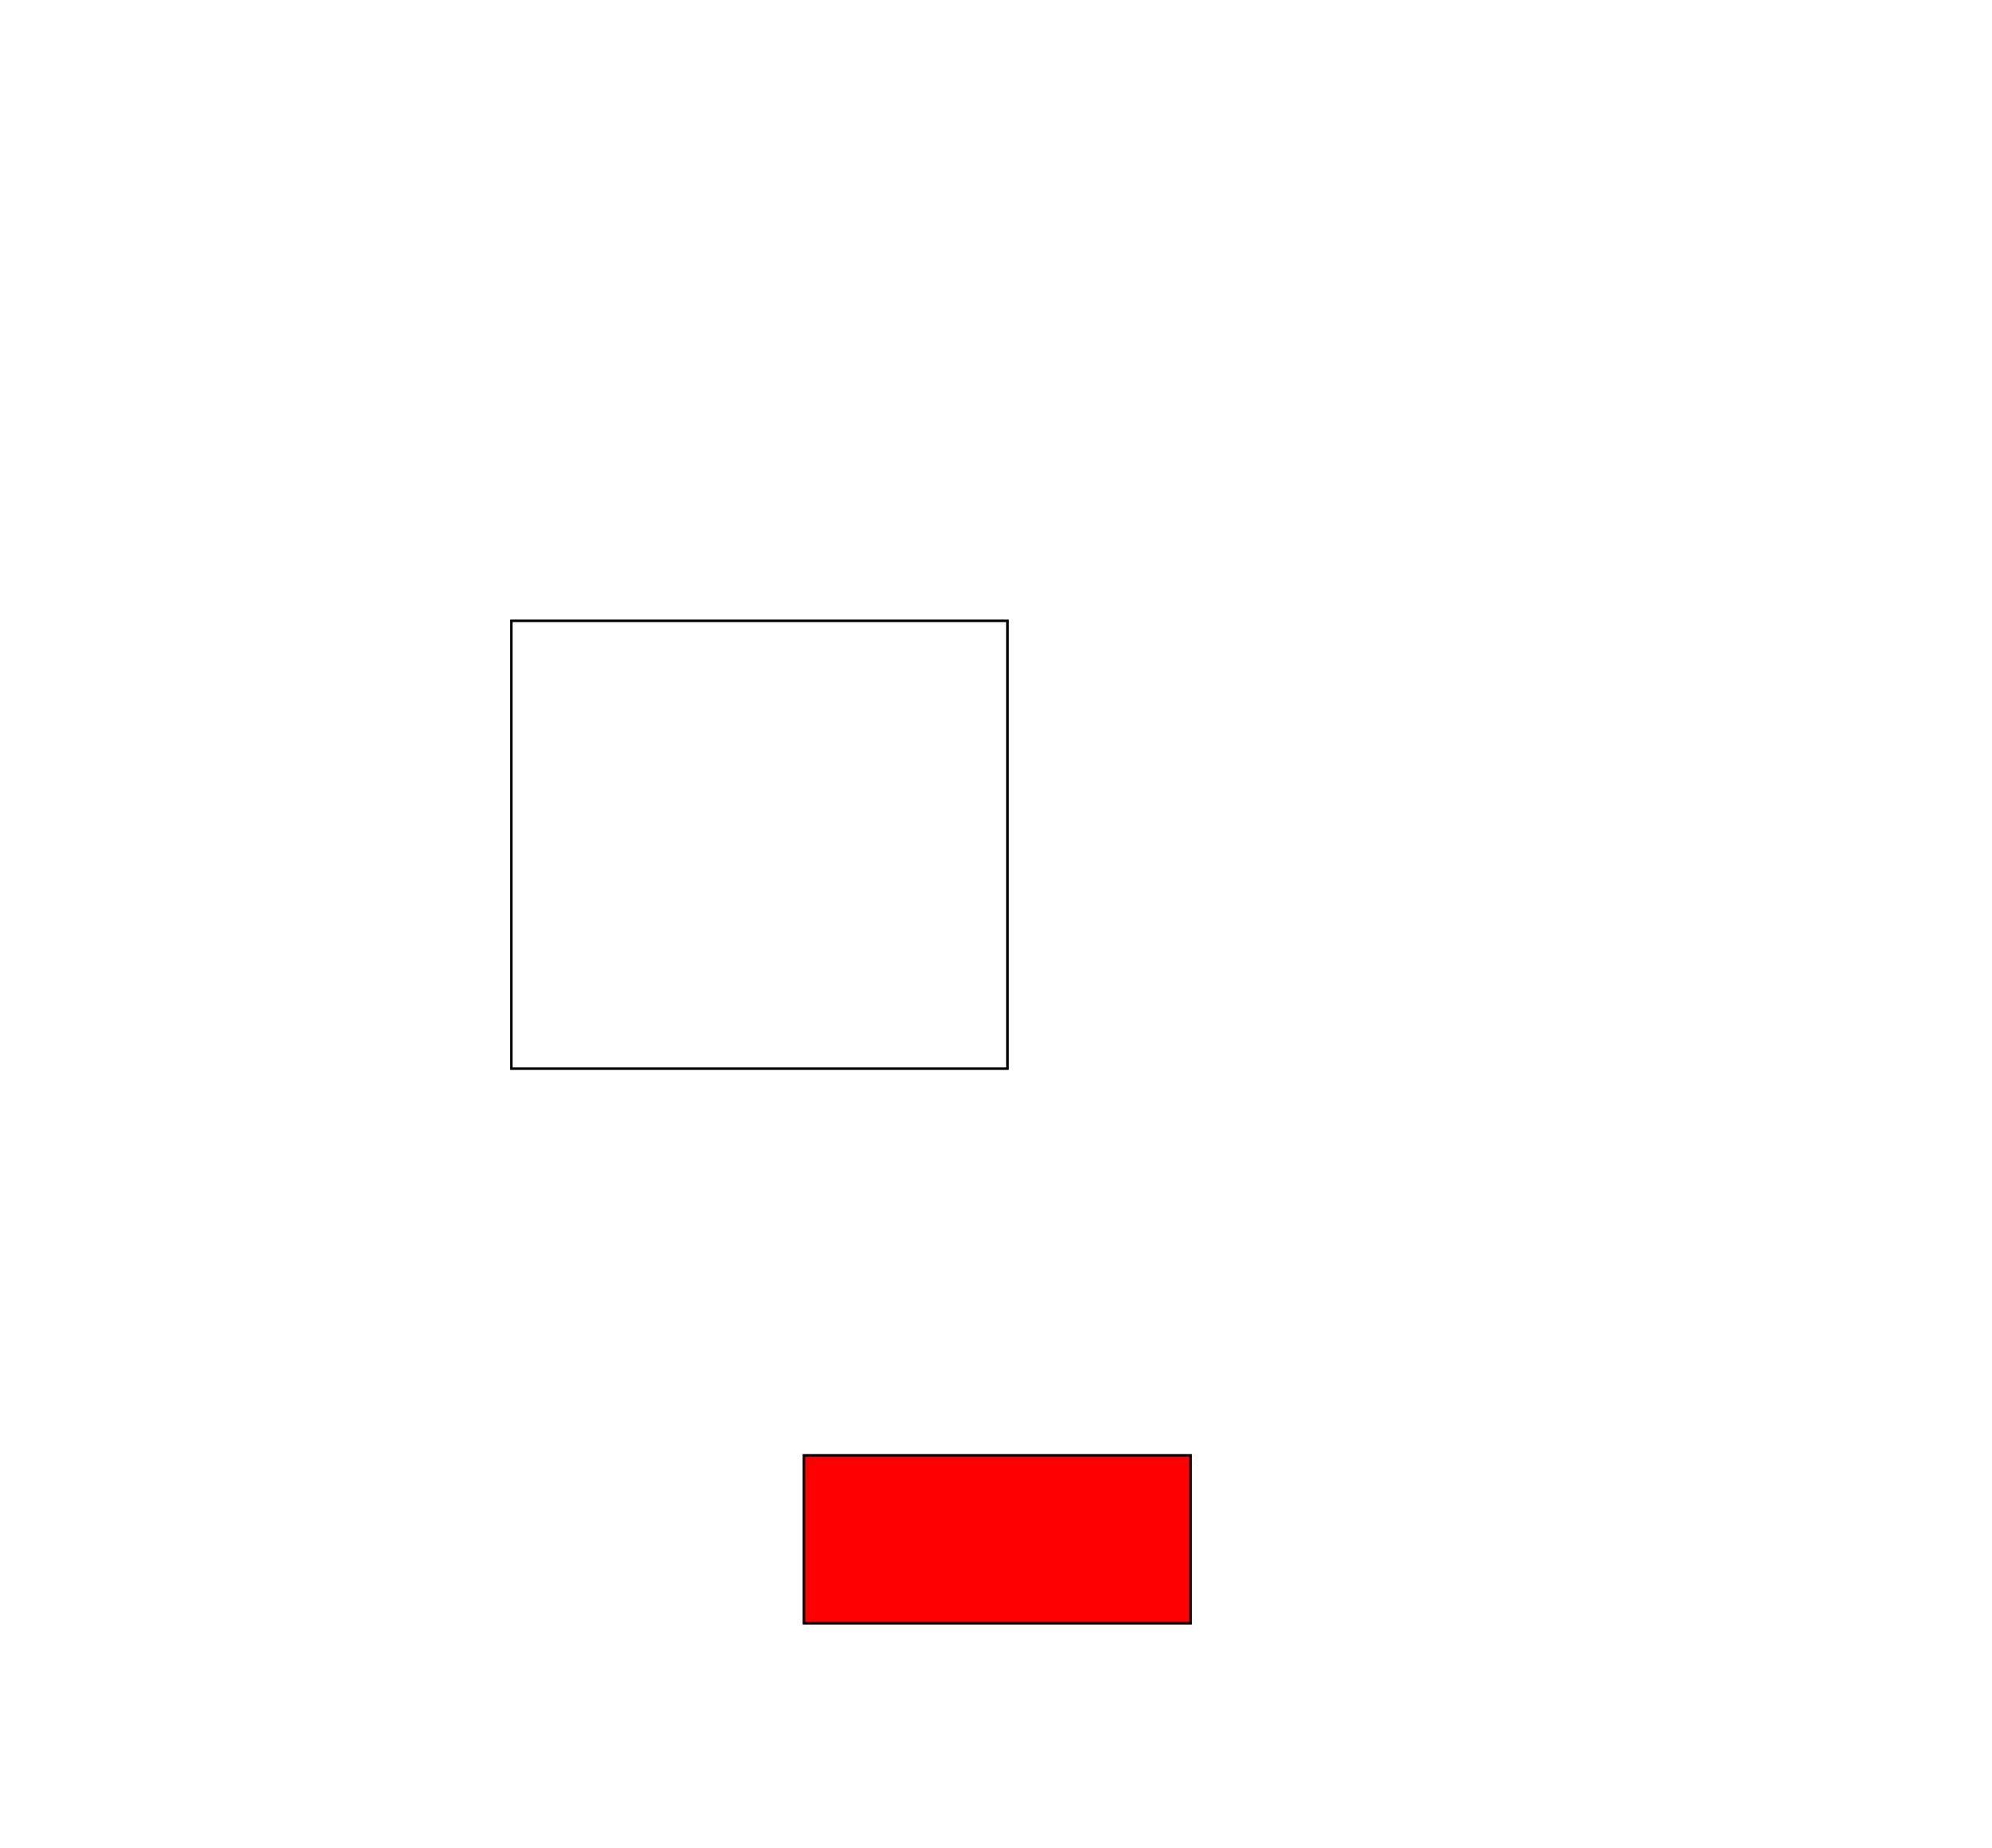
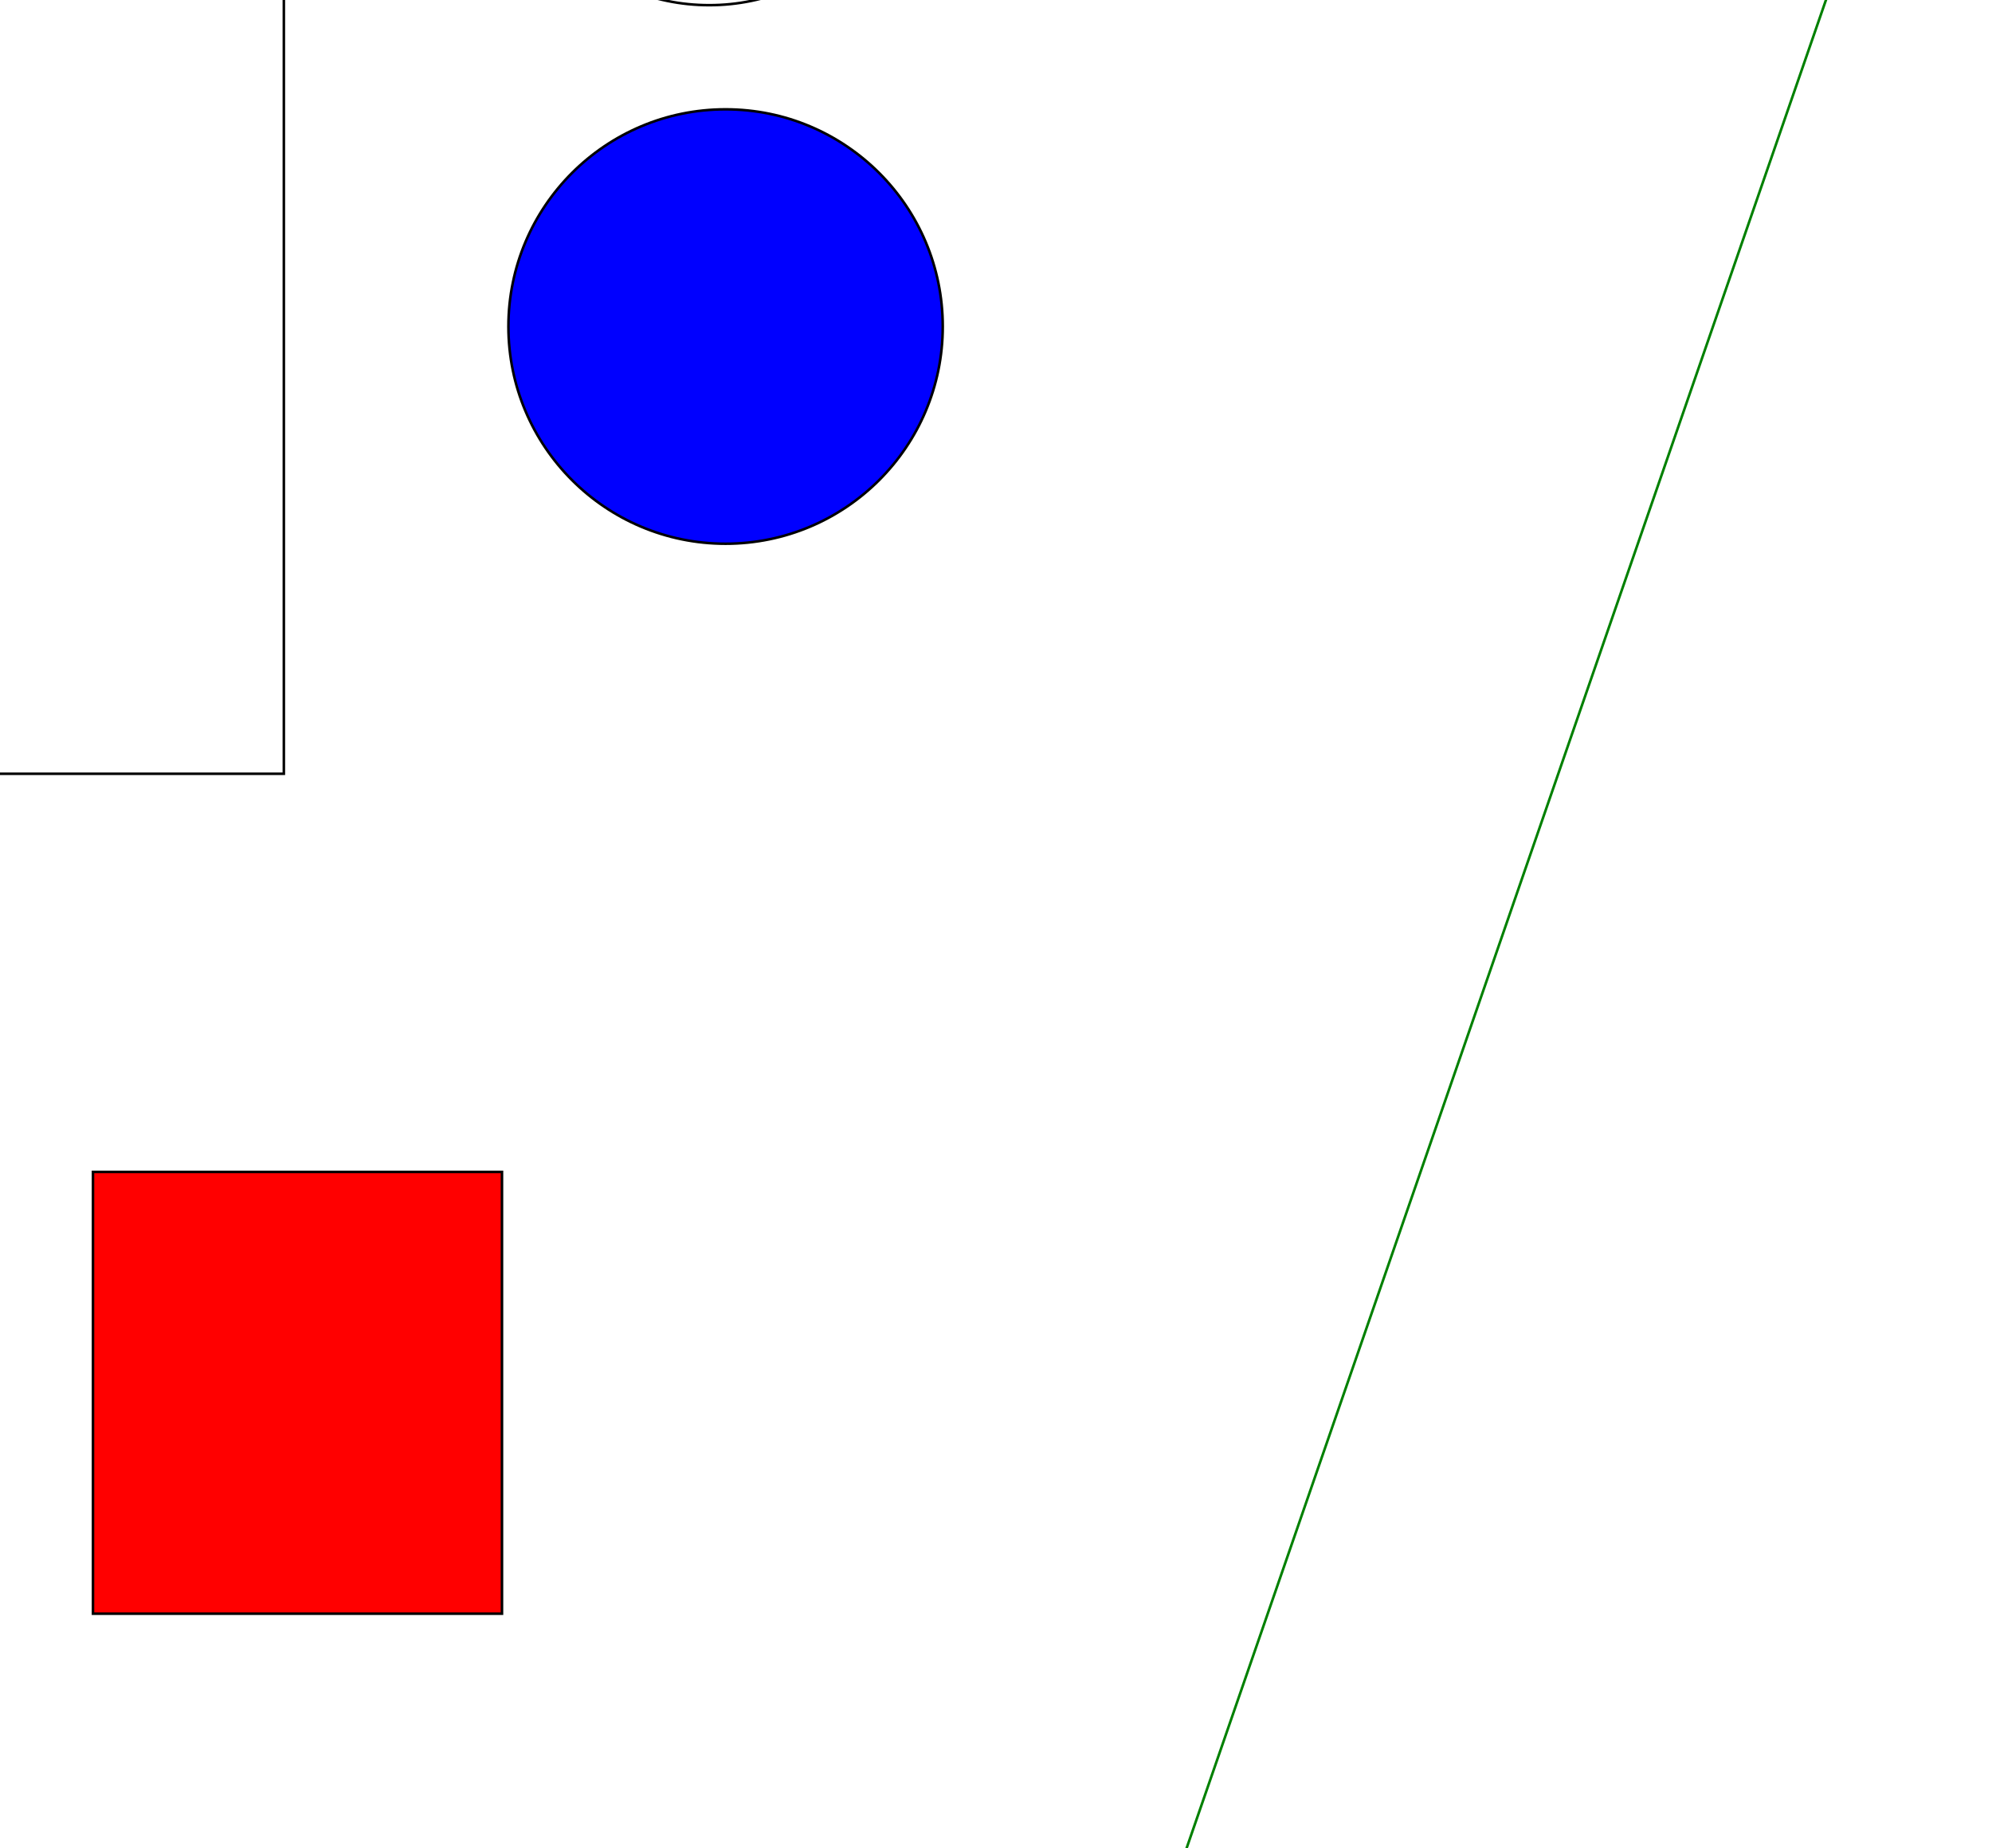
<svg xmlns="http://www.w3.org/2000/svg" width="783" height="726">
-   <rect x="201.0" y="244.0" width="195.0" height="176.0" fill="none" stroke="black" stroke_width="1" />
-   <rect x="316.0" y="572.0" width="152.0" height="66.0" fill="red" stroke="black" stroke_width="1" />
+   <rect x="-207.821" y="-137.47" width="319.395" height="441.579" fill="none" stroke="black" stroke_width="1" />
+   <ellipse cx="278.774" cy="-79.593" rx="81.625" ry="81.625" fill="none" stroke="black" stroke_width="1" />
+   <ellipse cx="285.205" cy="128.335" rx="85.368" ry="85.368" fill="blue" stroke="black" stroke_width="1" />
+   <ellipse cx="-227.113" cy="458.448" rx="95.984" ry="95.984" fill="blue" stroke="black" stroke_width="1" />
+   <rect x="36.548" y="460.592" width="160.769" height="173.631" fill="red" stroke="black" stroke_width="1" />
+   <line x1="454.548" y1="760.694" x2="767.512" y2="-143.9" stroke="green" stroke-width="1.0" />
</svg>
